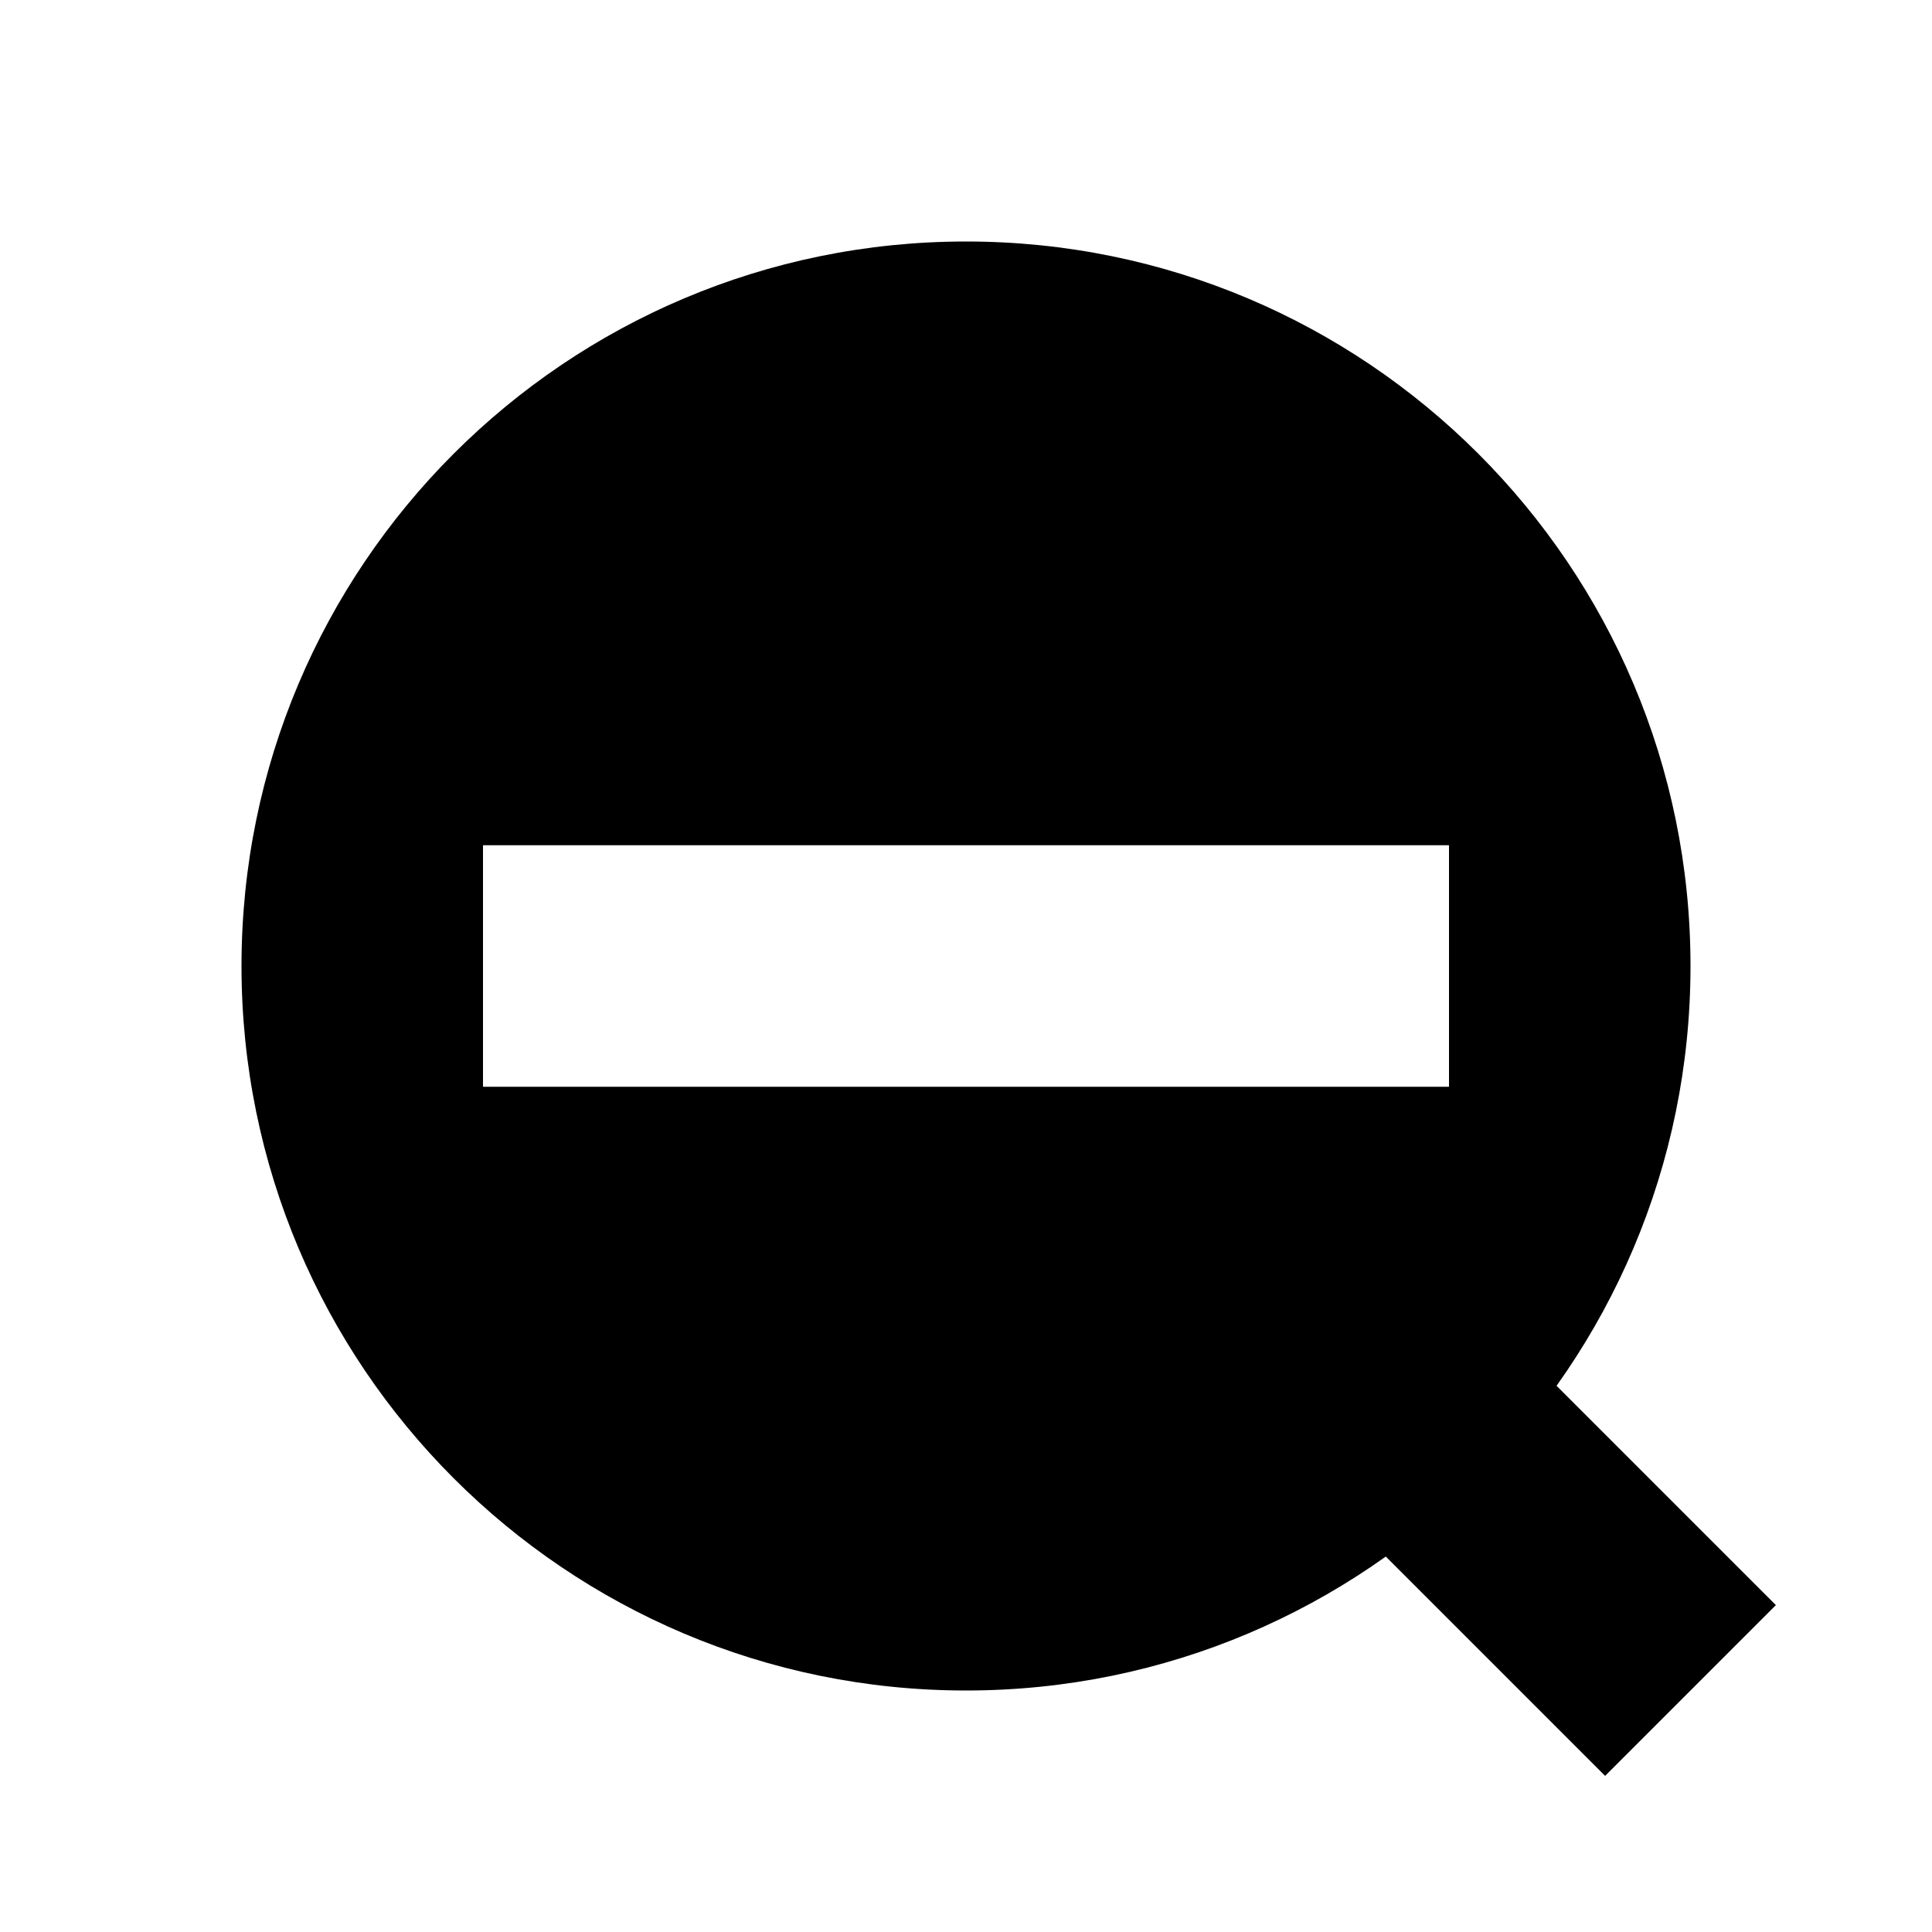
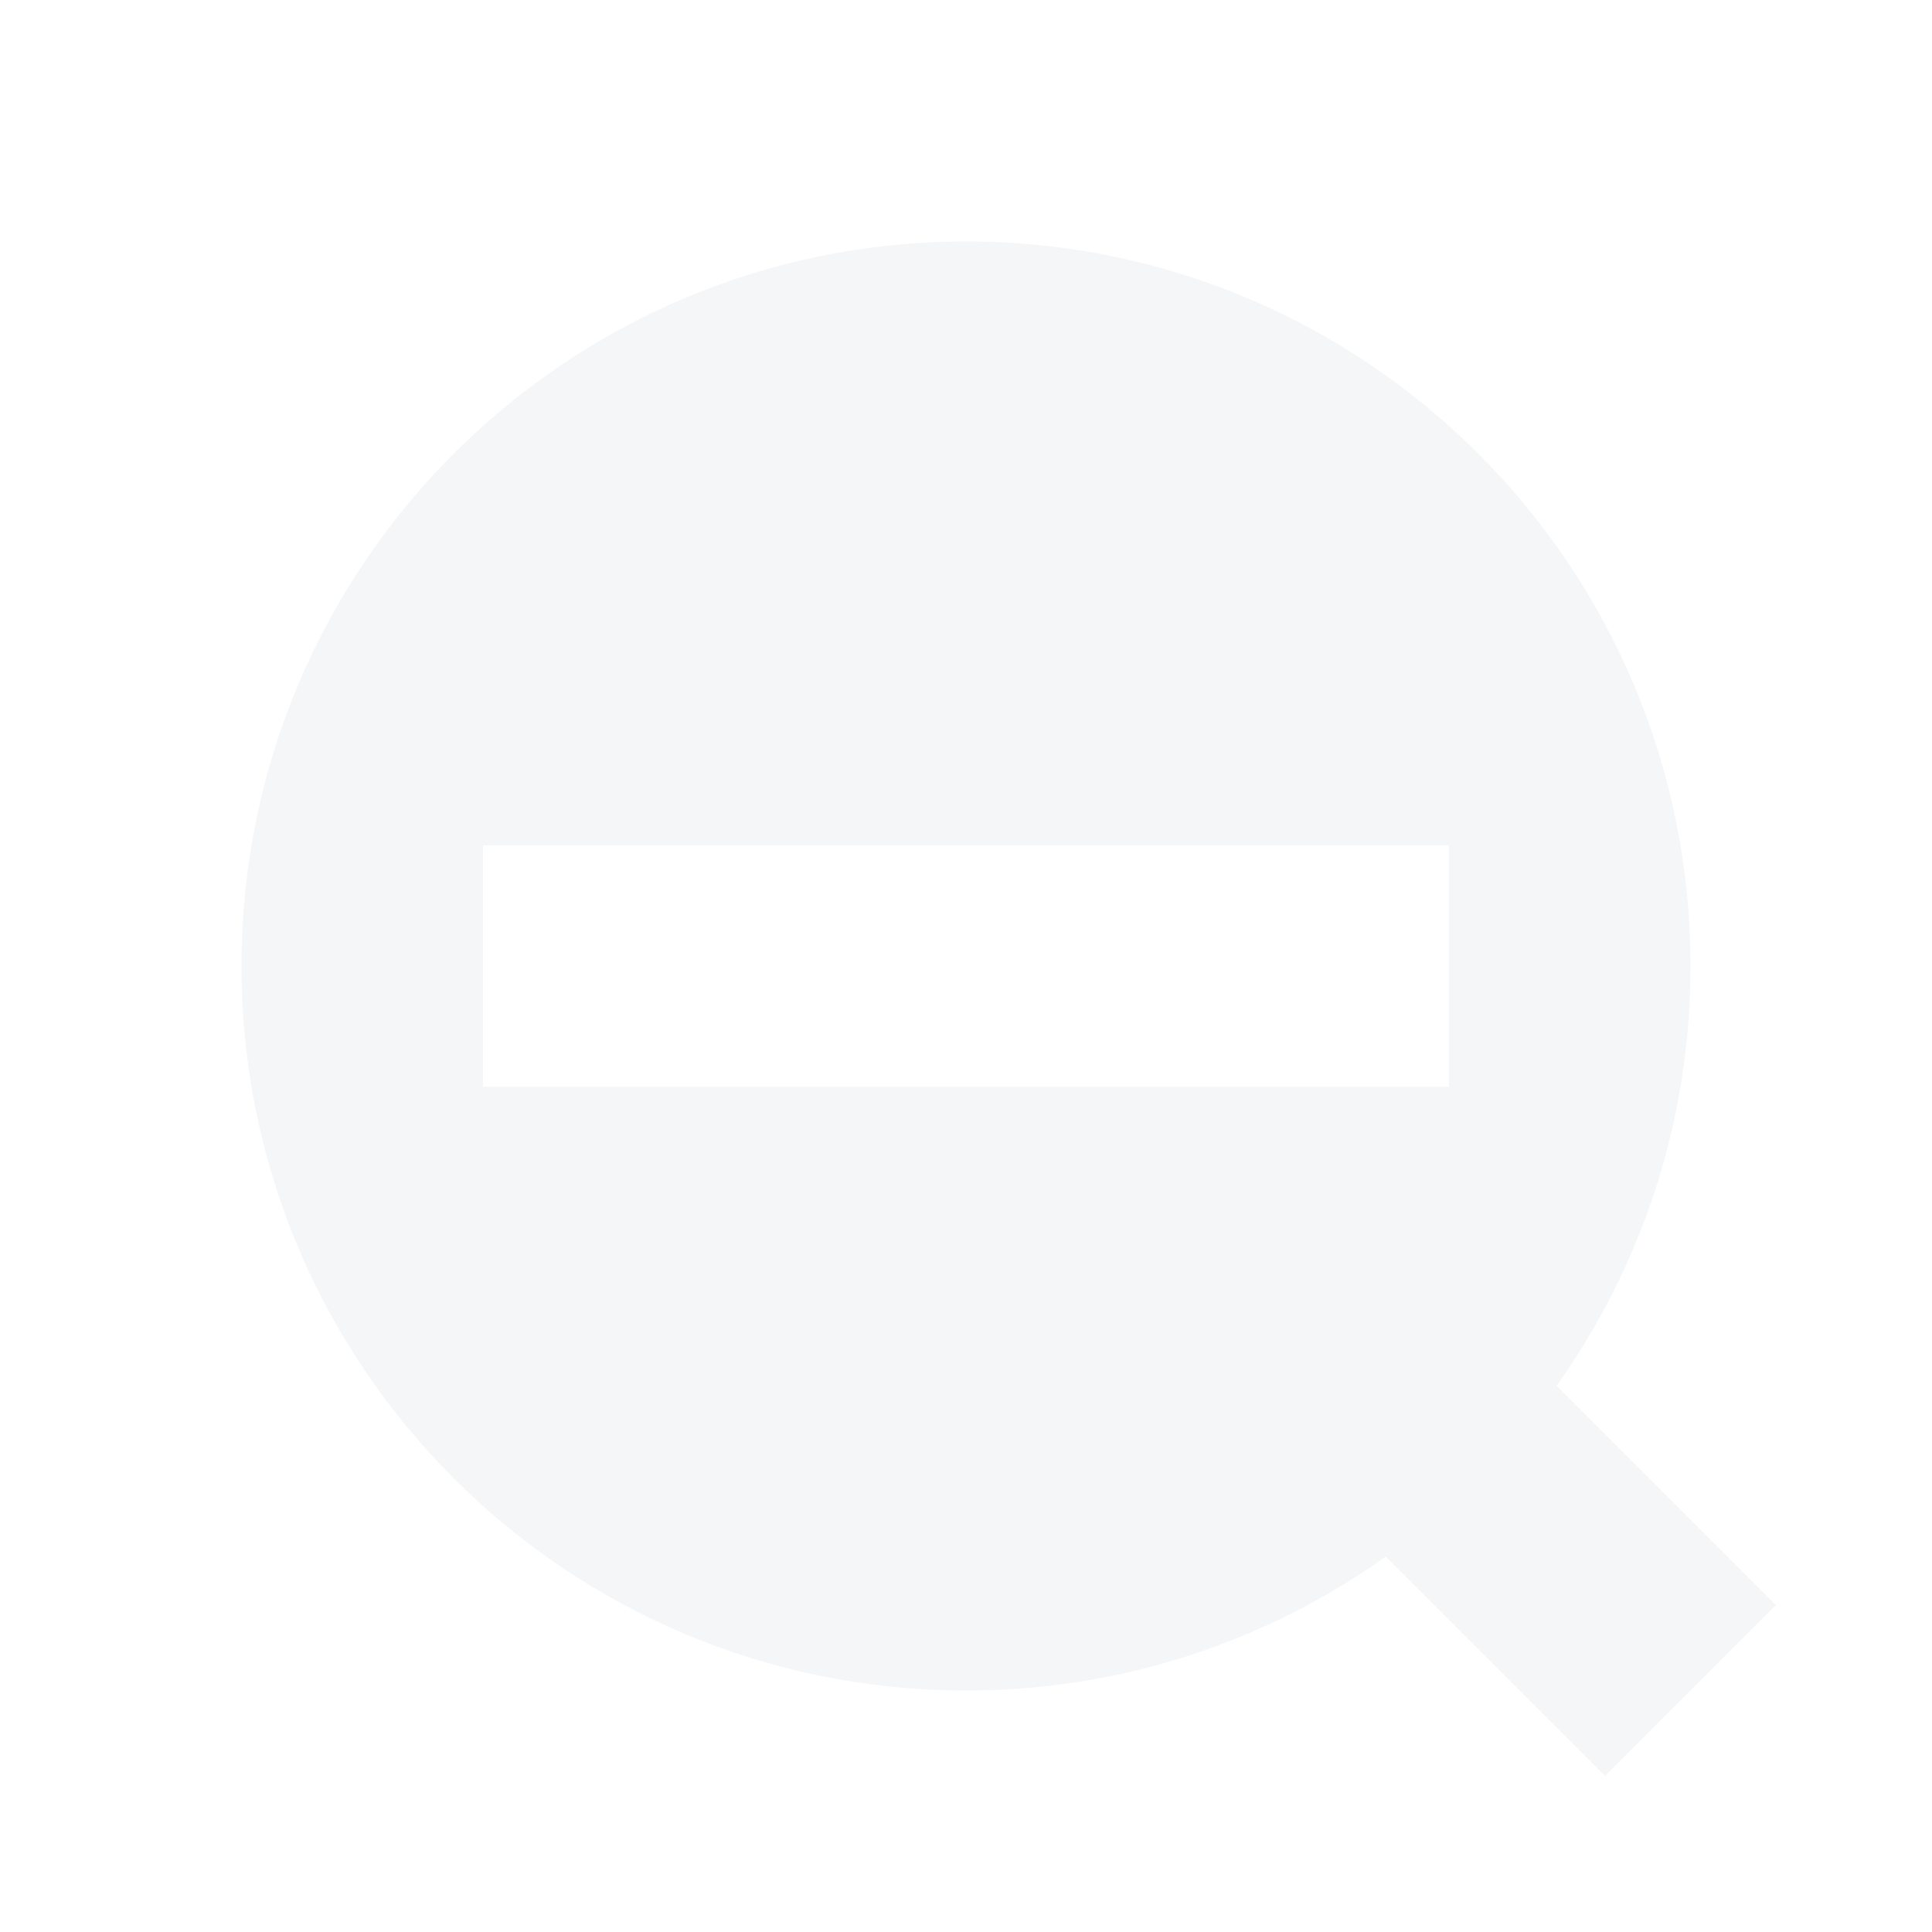
- <svg xmlns="http://www.w3.org/2000/svg" fill="none" viewBox="0 0 16 16">
-   <defs />
-   <path stroke="currentColor" stroke-width="2" d="M11 11l3 3" />
-   <path fill="currentColor" fill-rule="evenodd" d="M8 14A6 6 0 108 2a6 6 0 000 12zM4 9h8V7H4v2z" clip-rule="evenodd" />
+ <svg xmlns="http://www.w3.org/2000/svg" width="16" height="16" viewBox="0 0 16 16" fill="none">
+   <path d="M11 11L14 14" stroke="#F4F6F8" stroke-width="2" />
+   <path fill-rule="evenodd" clip-rule="evenodd" d="M8 14C11.314 14 14 11.314 14 8C14 4.686 11.314 2 8 2C4.686 2 2 4.686 2 8C2 11.314 4.686 14 8 14ZM4 9H12V7H4V9Z" fill="#F4F6F8" />
</svg>
